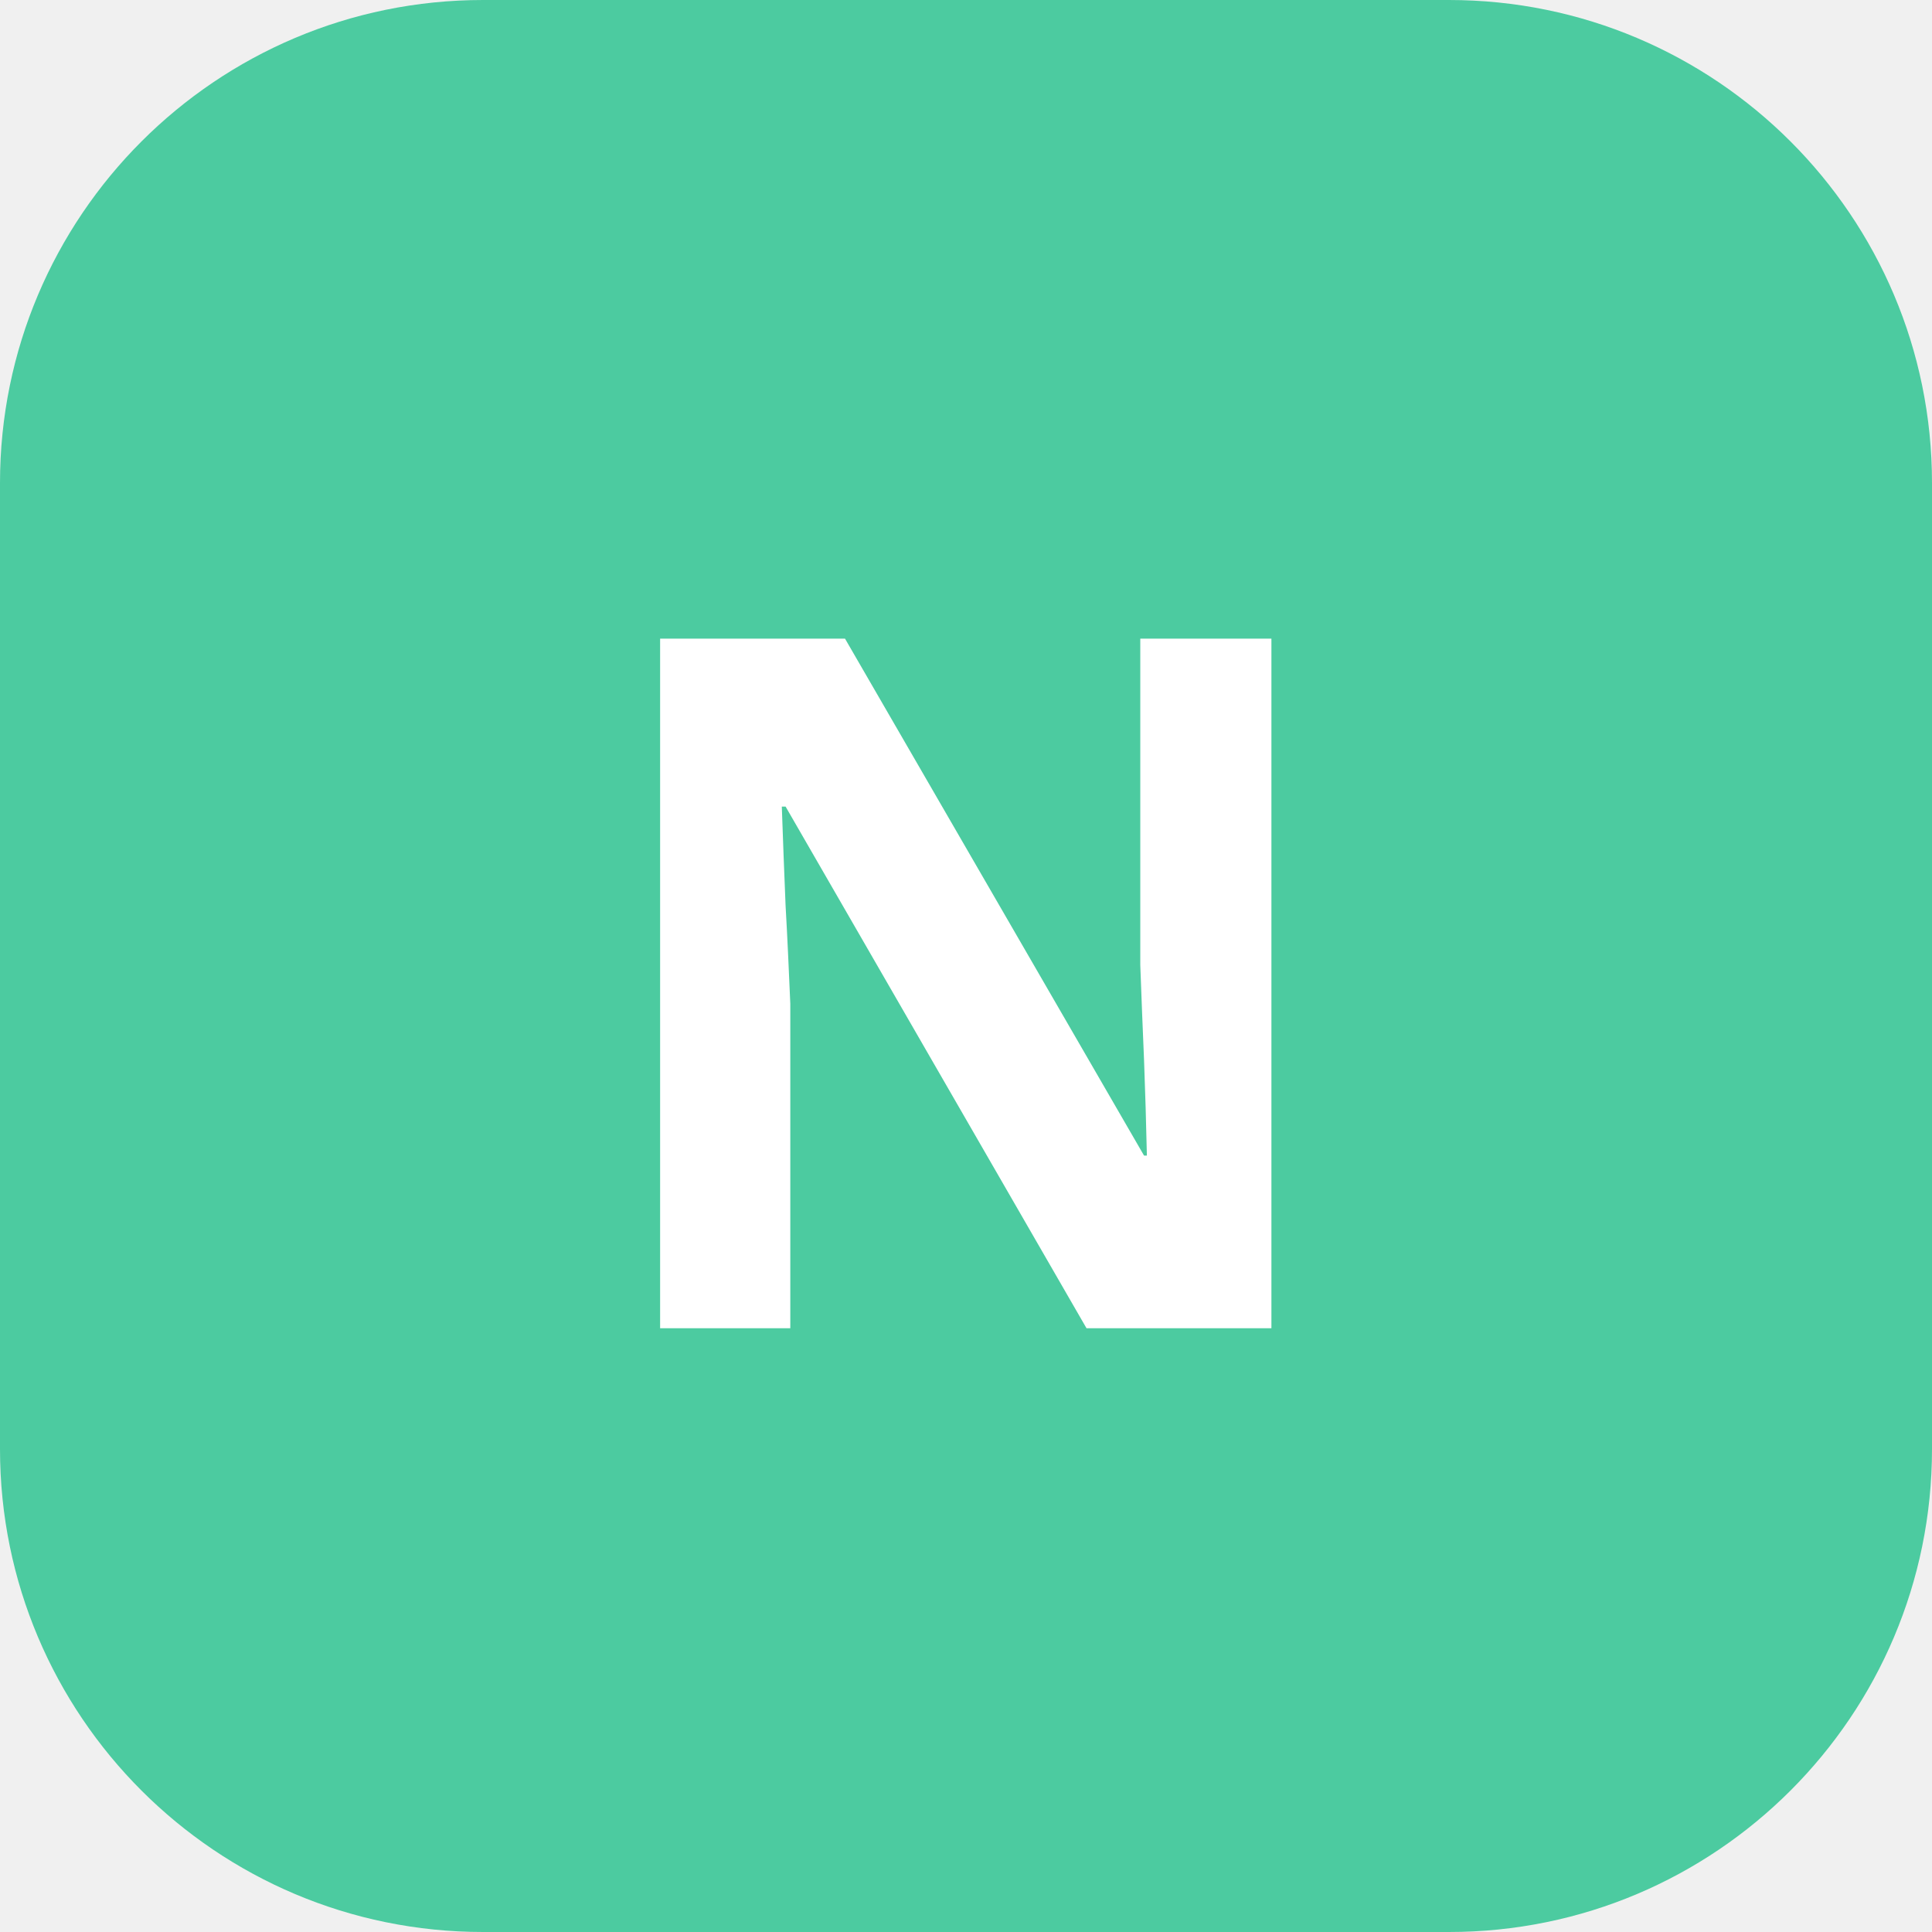
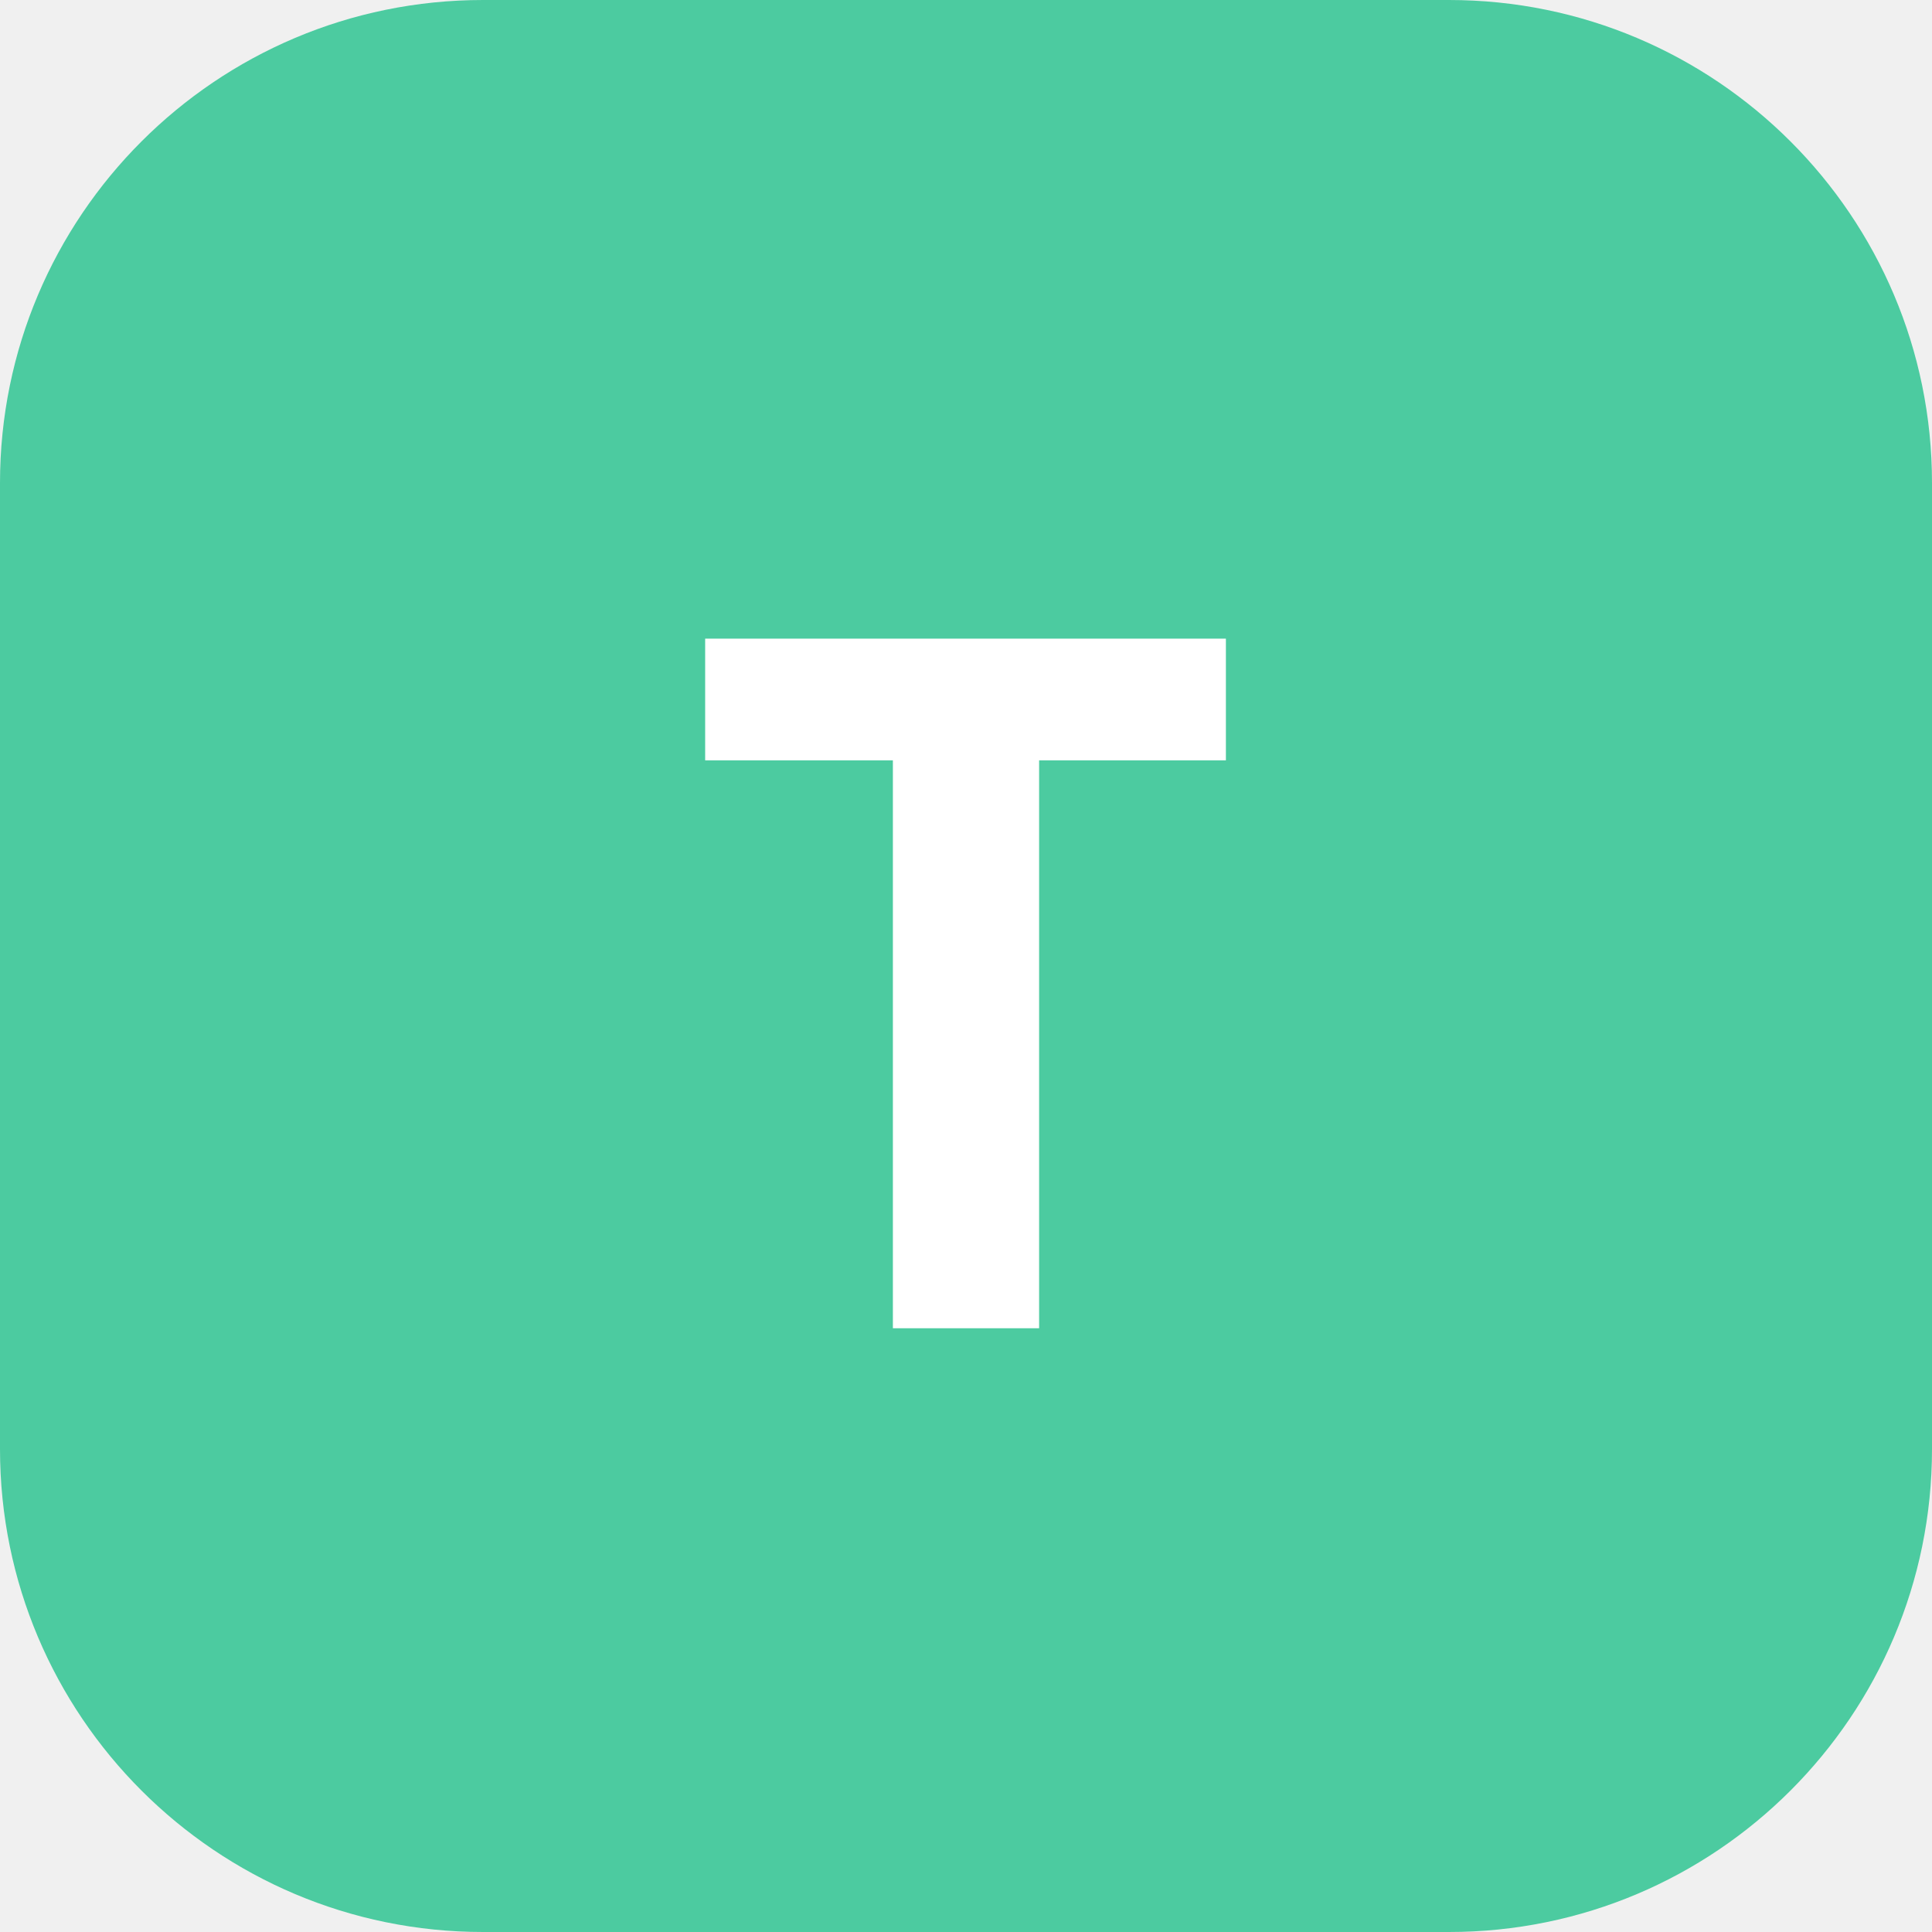
<svg xmlns="http://www.w3.org/2000/svg" viewBox="0 0 32 32" fill="none">
  <rect width="32" height="32" rx="8" fill="#4CCBA0" />
-   <text x="16" y="22" text-anchor="middle" fill="white" font-family="system-ui" font-weight="bold" font-size="16">N</text>
+   <text x="16" y="22" text-anchor="middle" fill="white" font-family="system-ui" font-weight="bold" font-size="16">T</text>
</svg>
